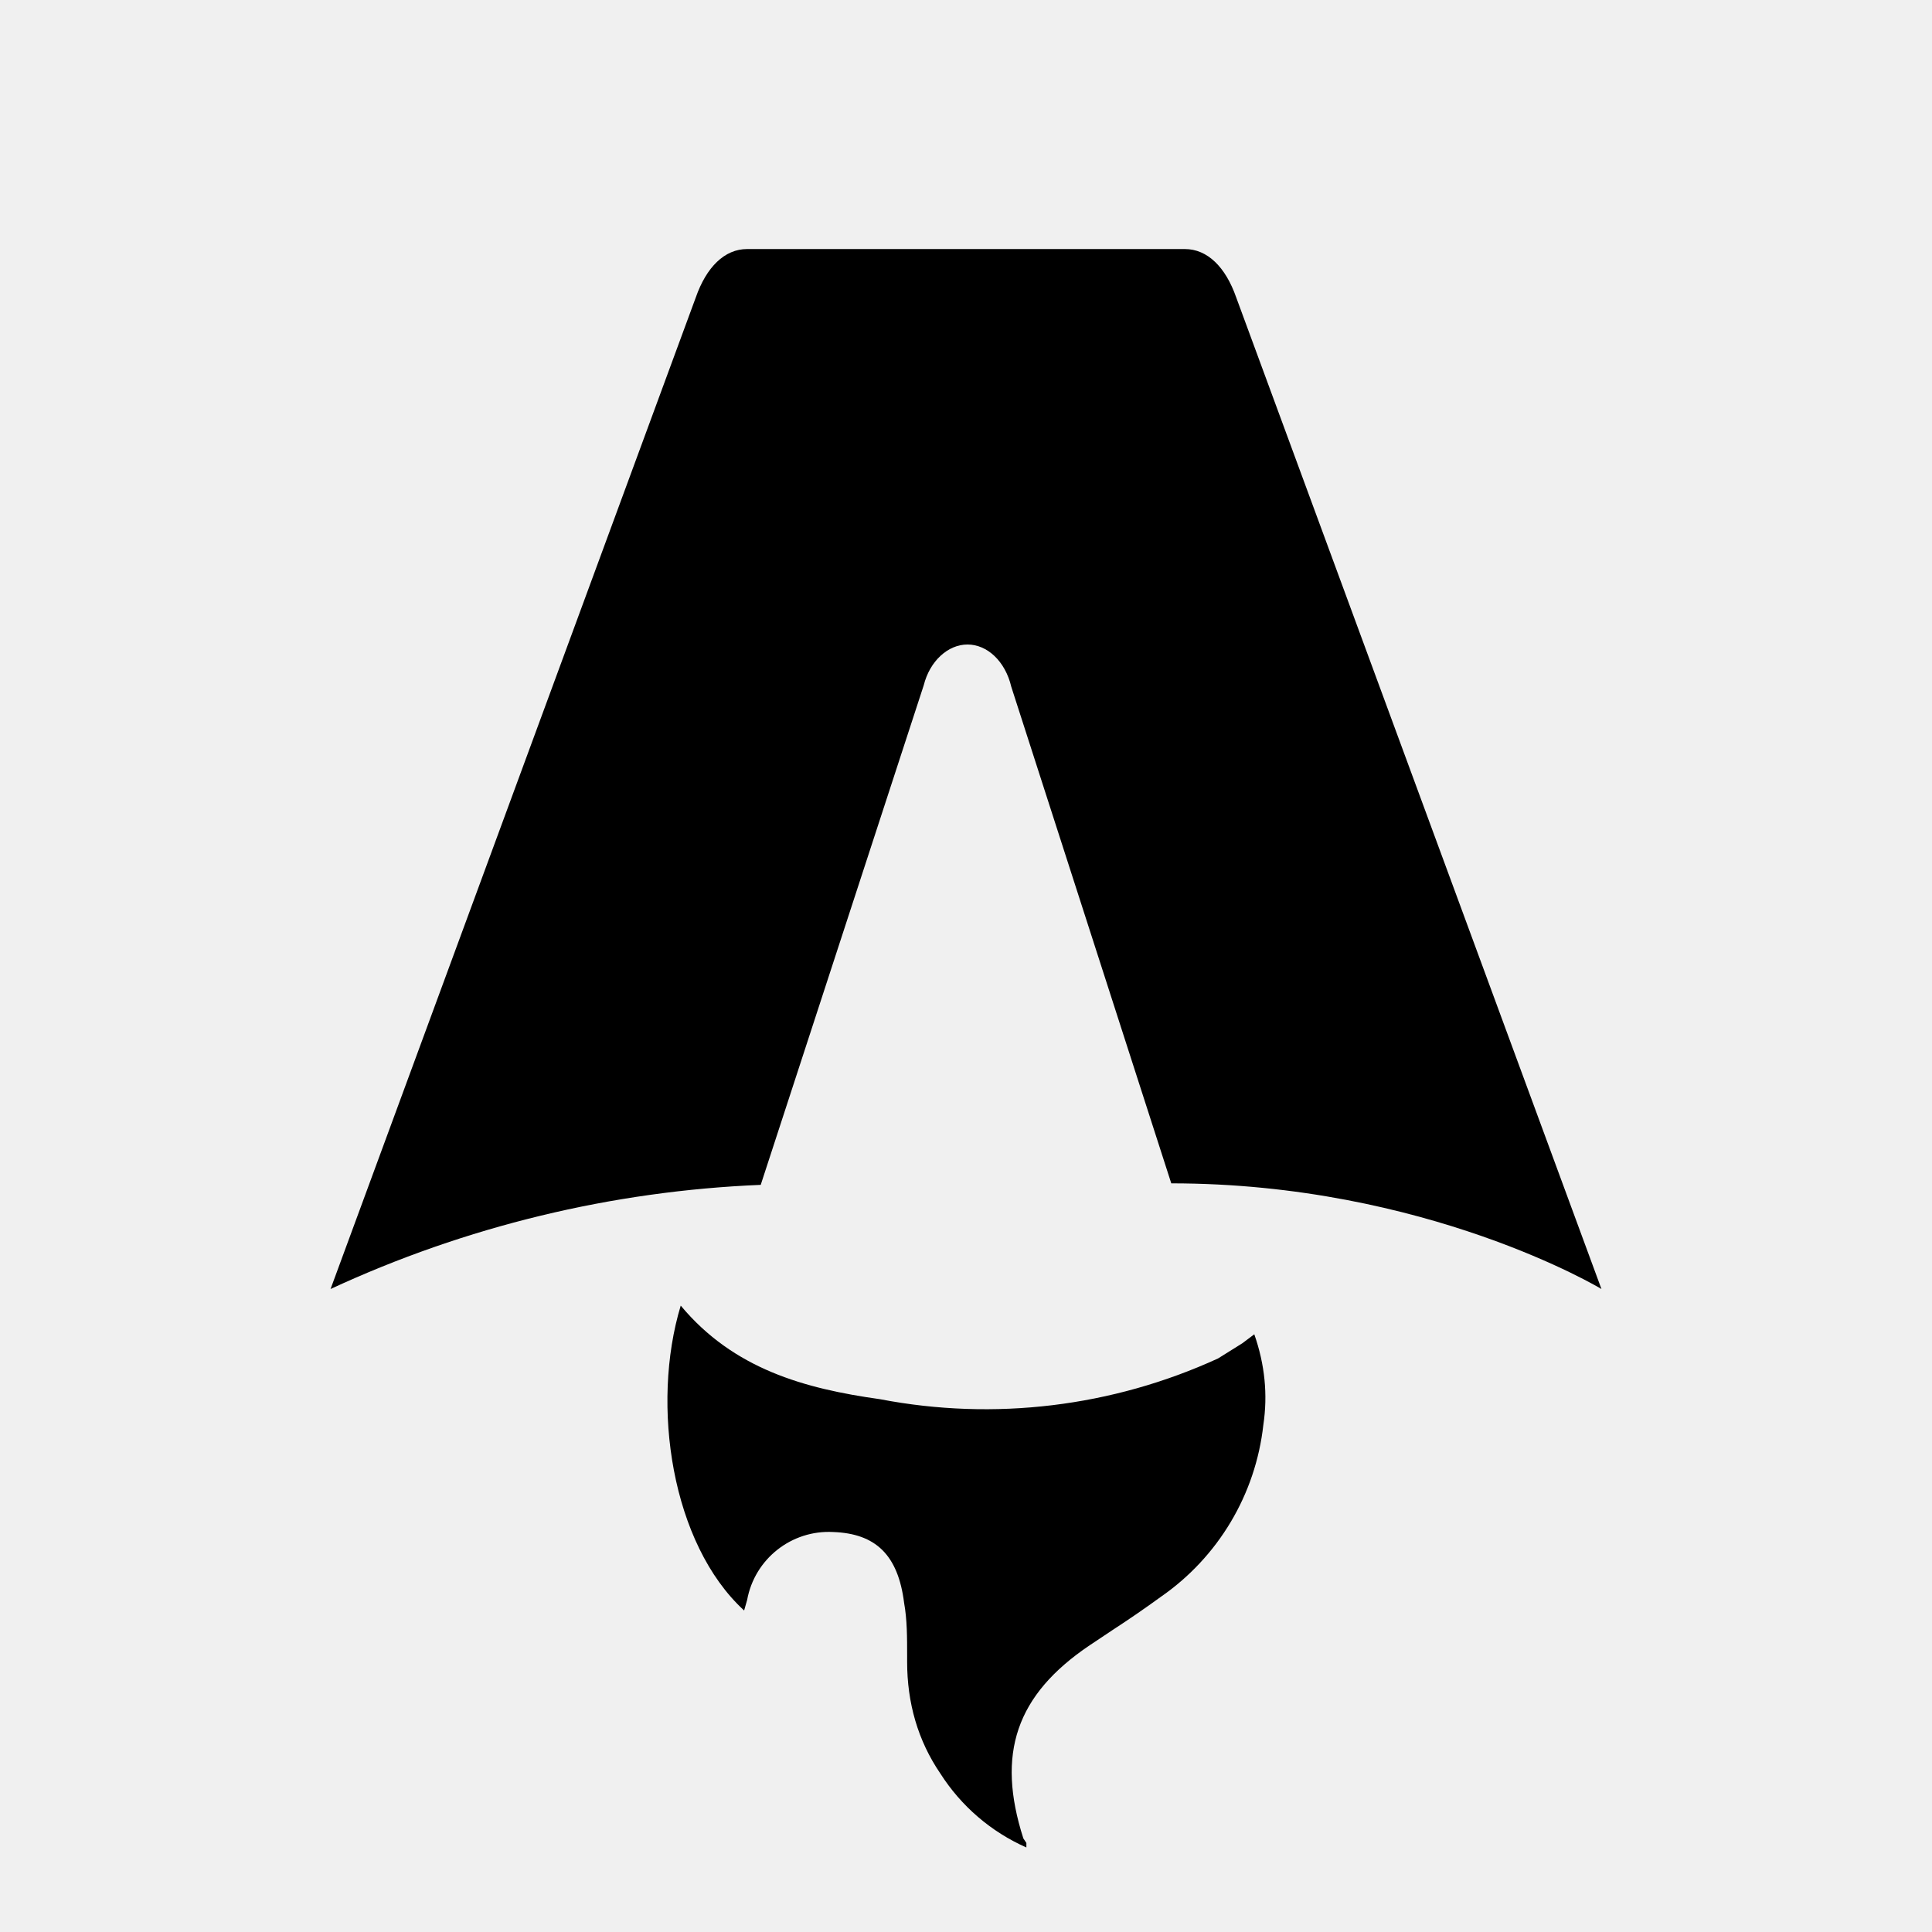
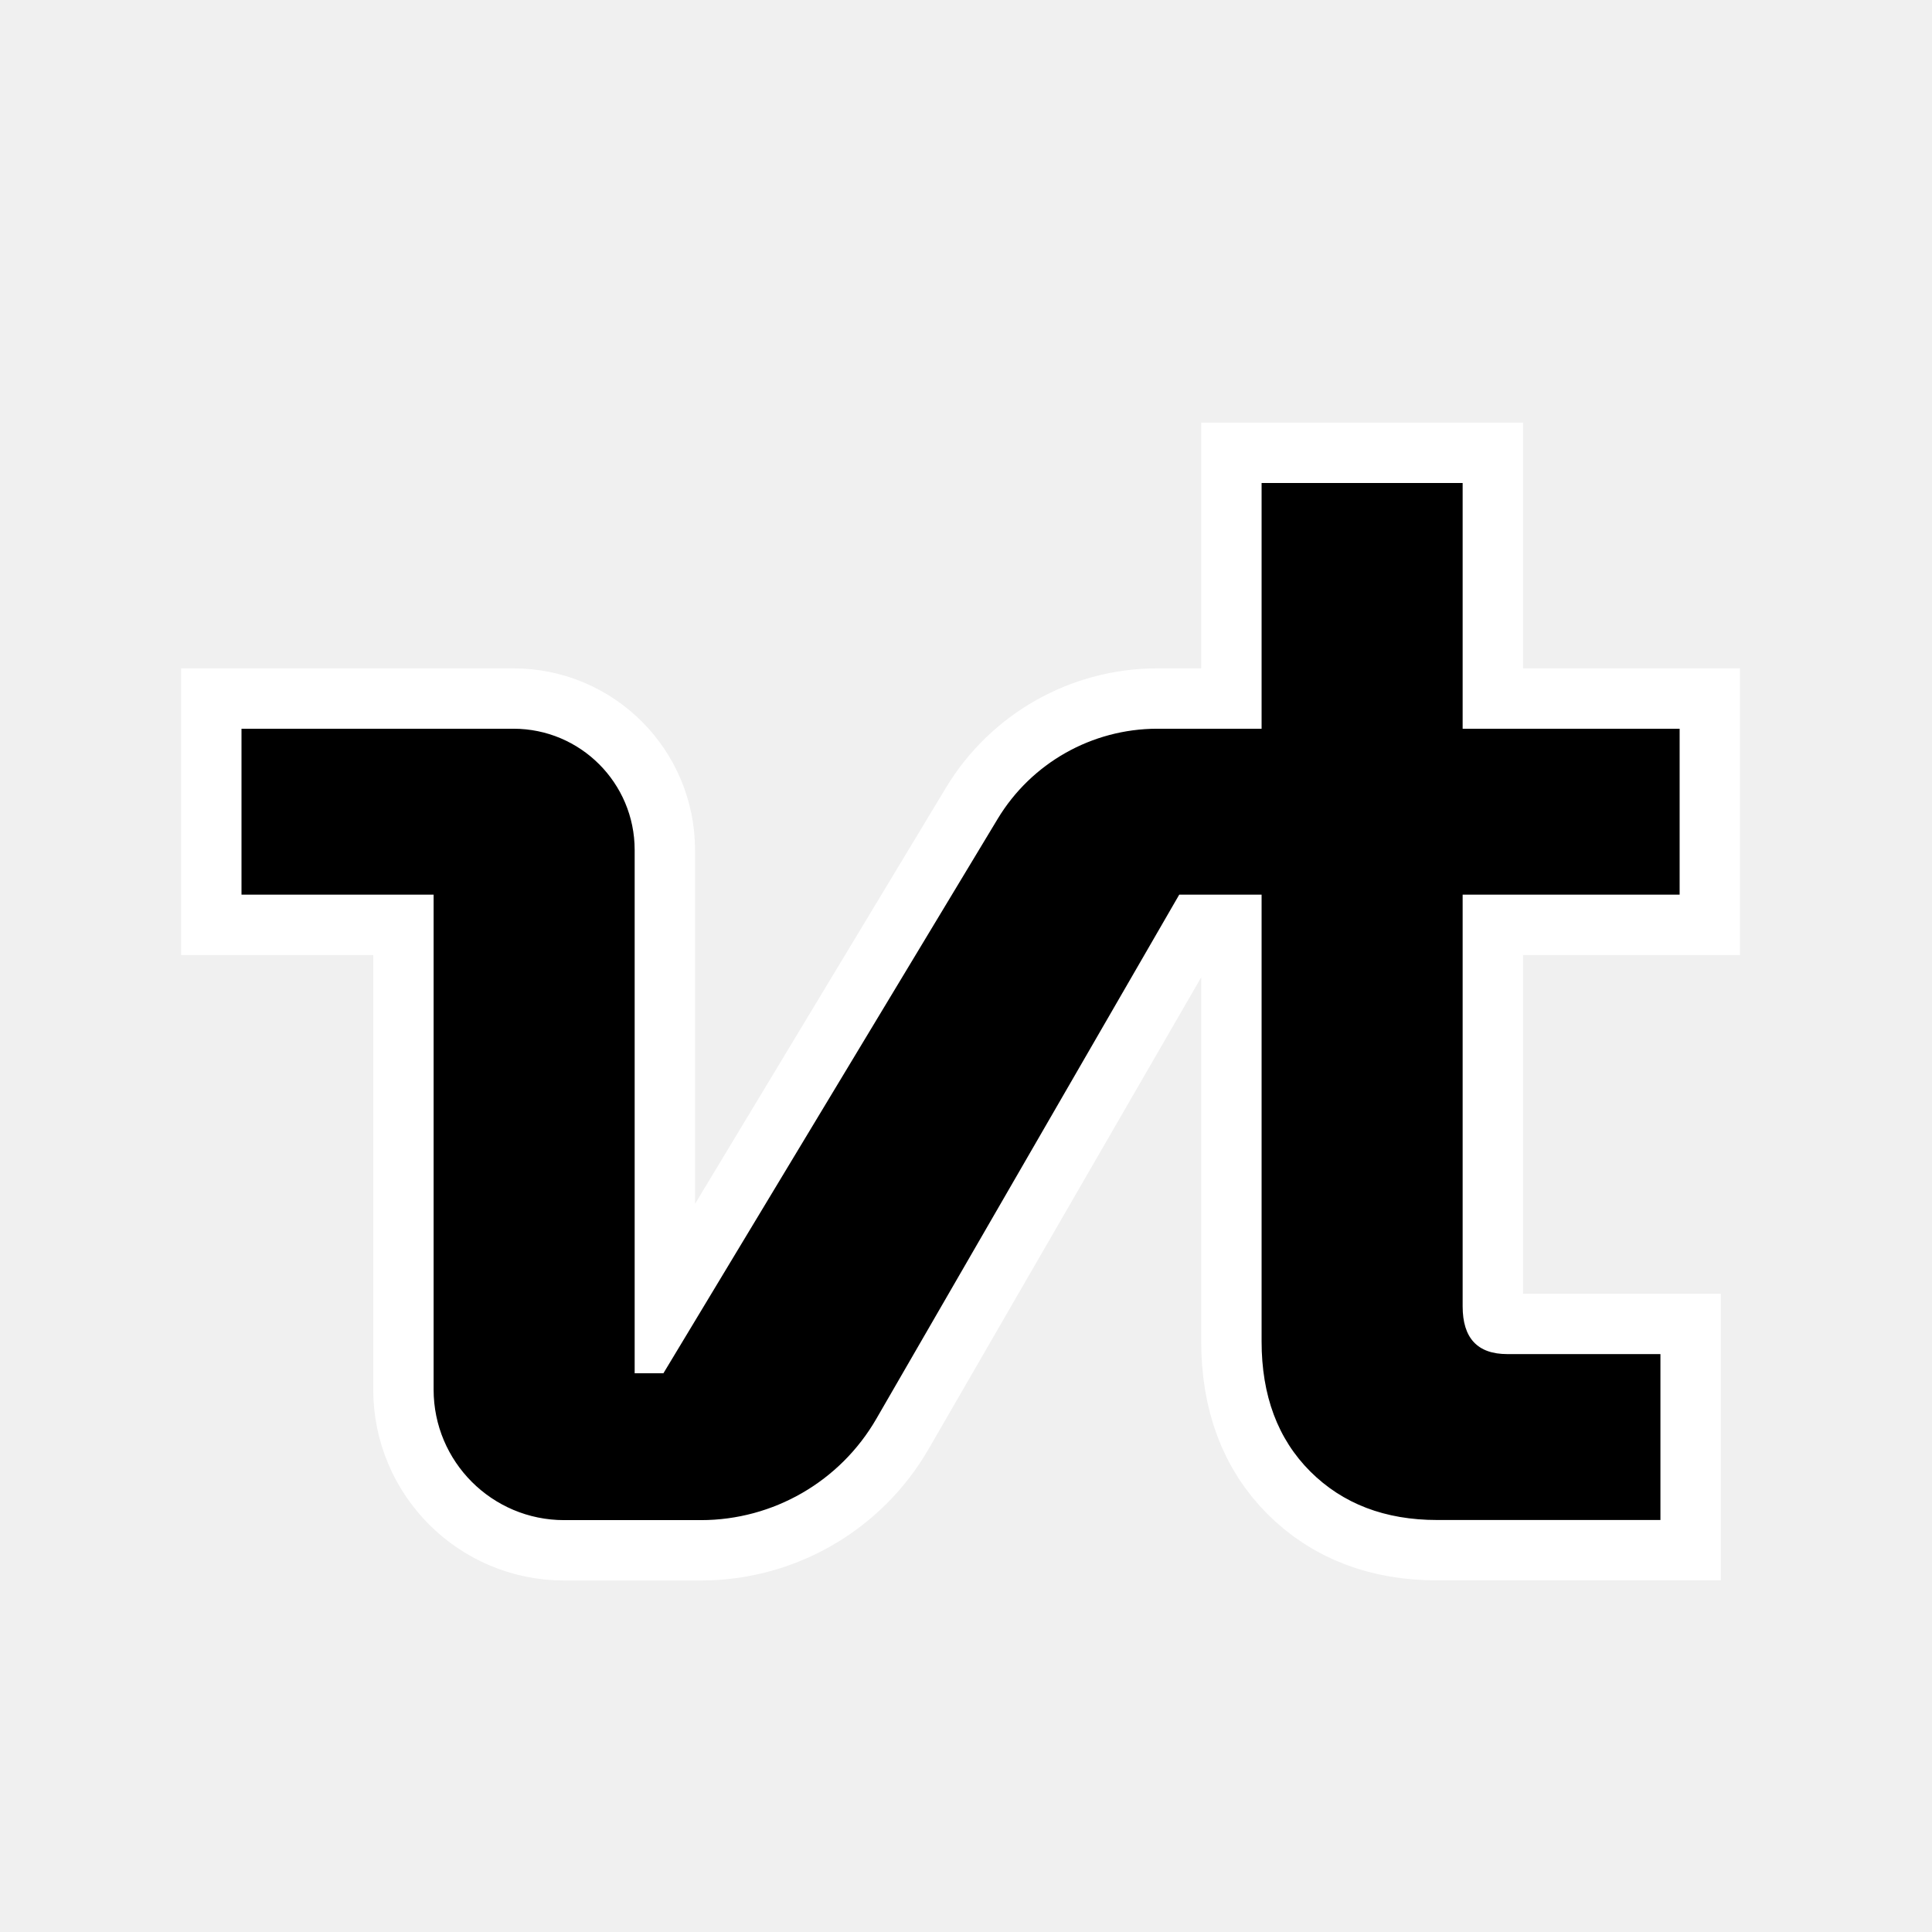
- <svg xmlns="http://www.w3.org/2000/svg" fill="none" viewBox="0 0 128 128">
-   <path d="M50.4 78.5a75.1 75.1 0 0 0-28.5 6.9l24.2-65.7c.7-2 1.9-3.2 3.4-3.2h29c1.5 0 2.7 1.2 3.4 3.2l24.2 65.7s-11.6-7-28.5-7L67 45.5c-.4-1.7-1.6-2.8-2.9-2.8-1.3 0-2.5 1.1-2.9 2.7L50.4 78.5Zm-1.1 28.2Zm-4.2-20.2c-2 6.6-.6 15.8 4.2 20.2a17.5 17.5 0 0 1 .2-.7 5.5 5.5 0 0 1 5.7-4.5c2.8.1 4.3 1.5 4.7 4.7.2 1.1.2 2.3.2 3.5v.4c0 2.7.7 5.2 2.2 7.4a13 13 0 0 0 5.7 4.9v-.3l-.2-.3c-1.8-5.6-.5-9.5 4.4-12.8l1.5-1a73 73 0 0 0 3.2-2.2 16 16 0 0 0 6.8-11.4c.3-2 .1-4-.6-6l-.8.6-1.6 1a37 37 0 0 1-22.4 2.7c-5-.7-9.7-2-13.2-6.2Z" />
-   <style>
-         path { fill: #000; }
-         @media (prefers-color-scheme: dark) {
-             path { fill: #FFF; }
-         }
-     </style>
+ <svg xmlns="http://www.w3.org/2000/svg" width="16" height="16" viewBox="0 0 16 16" fill="none">
+   <path d="M11.902 12.588C11.47 12.588 11.12 12.454 10.851 12.186C10.582 11.917 10.448 11.558 10.448 11.109V7.409H9.766L7.258 11.749C6.958 12.269 6.404 12.589 5.804 12.589H4.672C4.075 12.589 3.591 12.105 3.591 11.508V7.409H2V6.035H4.252C4.807 6.035 5.256 6.485 5.256 7.039V11.373H5.494L8.262 6.782C8.541 6.319 9.042 6.036 9.582 6.035L10.448 6.035V4H12.113V6.035H13.91V7.409H12.113V10.818C12.113 11.082 12.236 11.214 12.483 11.214H13.751V12.588H11.902Z" fill="#000" stroke="#fff" strokeWidth="2" />
+   <path d="M11.902 12.588C11.47 12.588 11.12 12.454 10.851 12.186C10.582 11.917 10.448 11.558 10.448 11.109V7.409H9.766L7.258 11.749C6.958 12.269 6.404 12.589 5.804 12.589H4.672C4.075 12.589 3.591 12.105 3.591 11.508V7.409H2V6.035H4.252C4.807 6.035 5.256 6.485 5.256 7.039V11.373H5.494L8.262 6.782C8.541 6.319 9.042 6.036 9.582 6.035L10.448 6.035V4H12.113V6.035H13.91V7.409H12.113V10.818C12.113 11.082 12.236 11.214 12.483 11.214H13.751V12.588H11.902Z" fill="#000" />
</svg>
